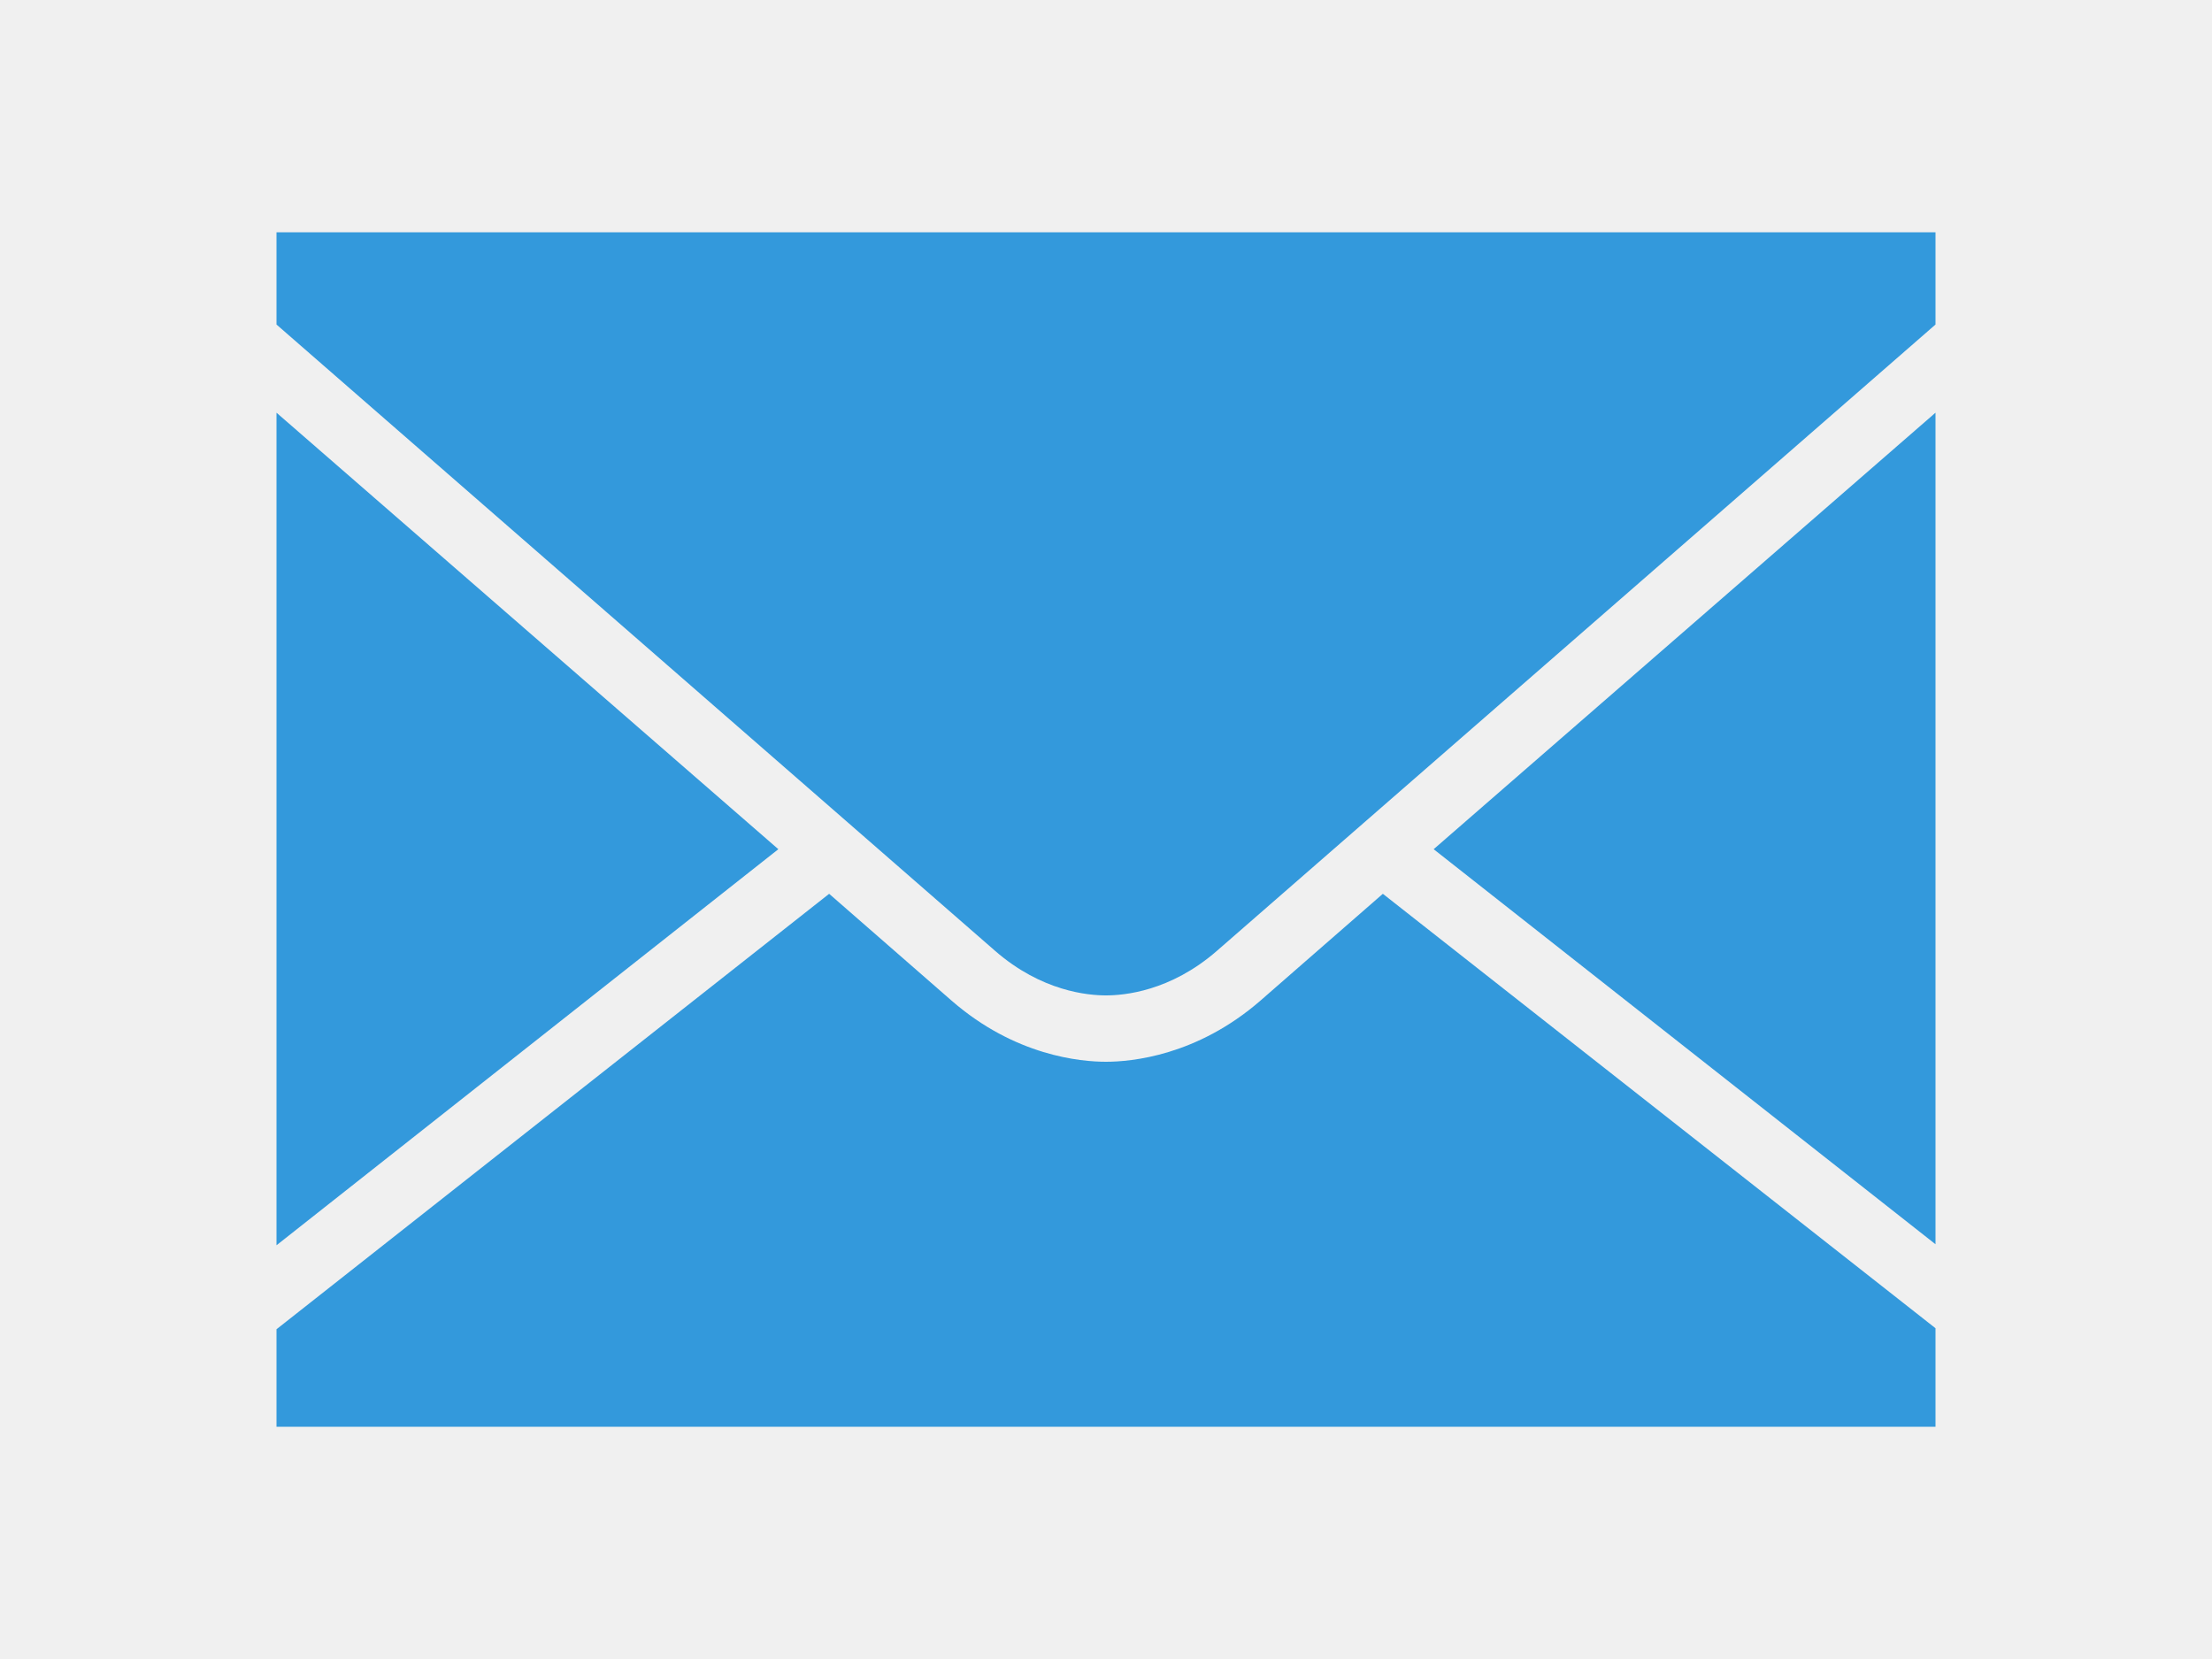
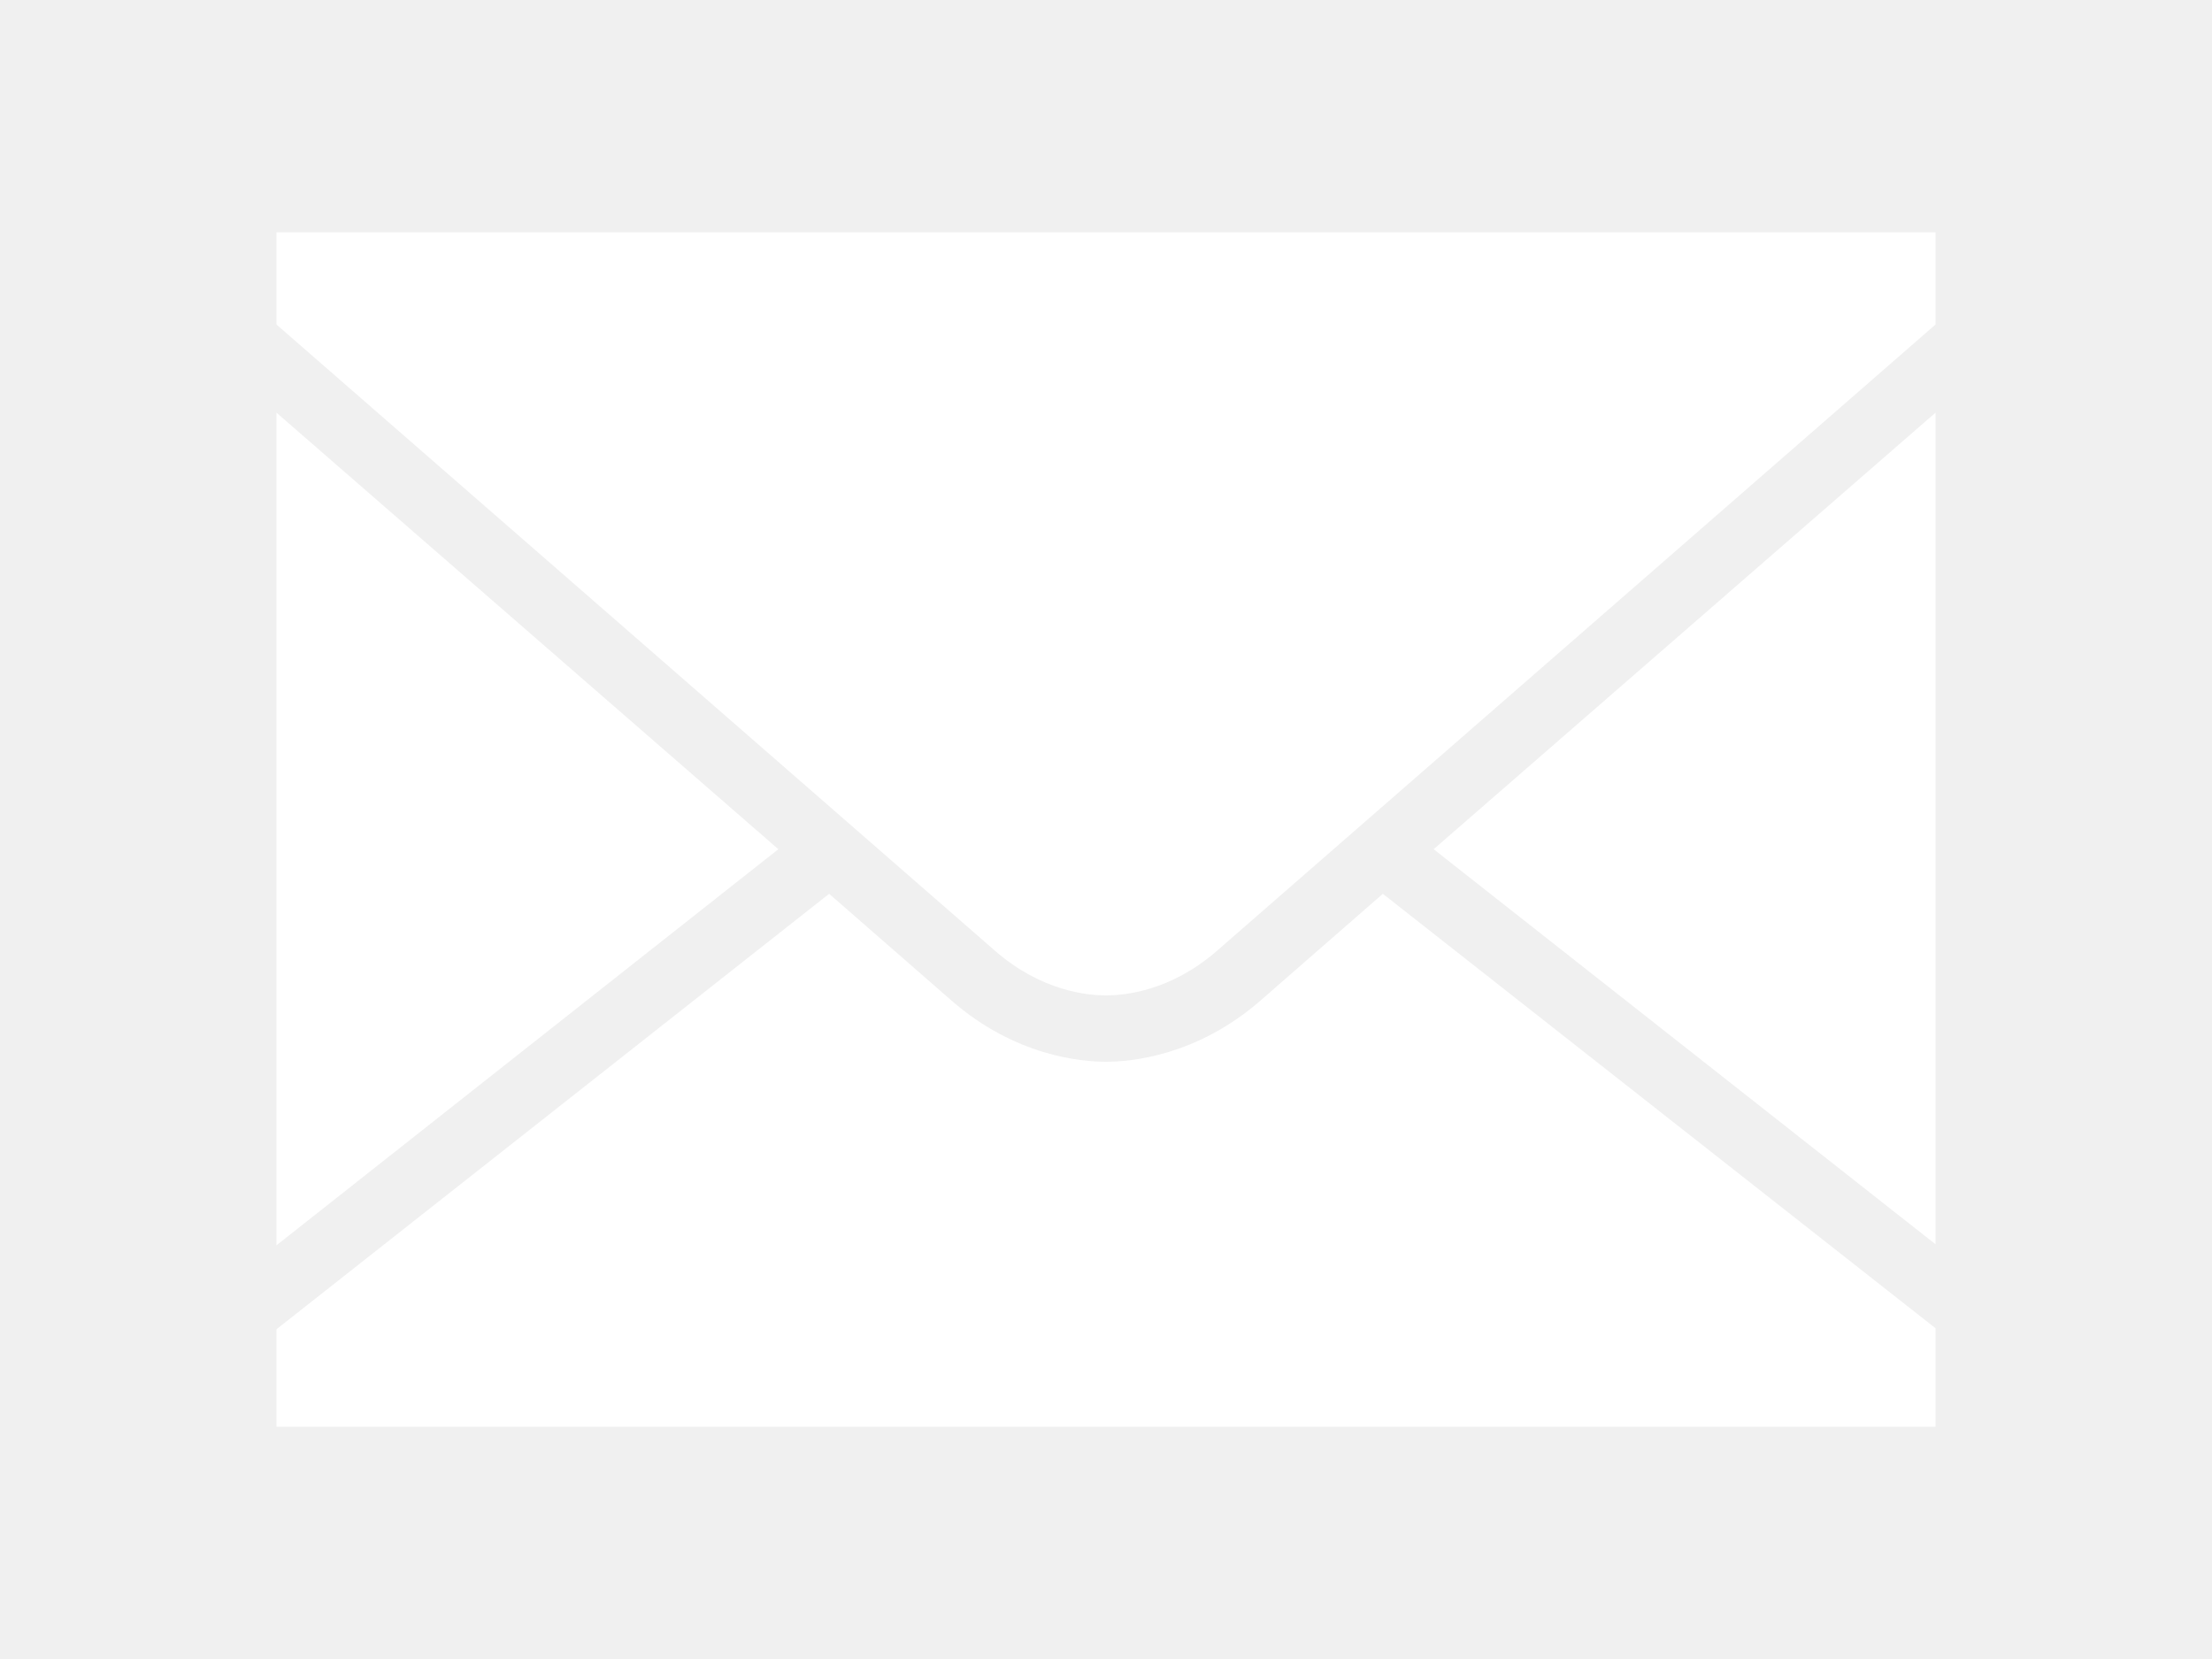
- <svg xmlns="http://www.w3.org/2000/svg" viewBox="0 0 50 50" version="1.1" style="fill:#3399dc; height: 15px; width: 20px;">
+ <svg xmlns="http://www.w3.org/2000/svg" viewBox="0 0 50 50" version="1.1" style="fill:#fff; height: 15px; width: 20px;">
  <g id="surface1">
    <path style=" " d="M 0 7 L 0 9.781 C 3.012 12.402 20.289 27.465 21.656 28.656 C 23.062 29.883 24.465 30 25 30 C 25.535 30 26.938 29.883 28.344 28.656 C 29.762 27.422 48.047 11.48 50 9.781 L 50 7 Z M 0 12.438 L 0 37.531 L 15.125 25.594 C 10.223 21.328 3.23 15.25 0 12.438 Z M 50 12.438 C 46.949 15.094 39.848 21.266 34.875 25.594 L 50 37.5 Z M 16.656 26.938 L 0 40.062 L 0 43 L 50 43 L 50 40.031 L 33.344 26.938 C 31.406 28.625 30.012 29.848 29.656 30.156 C 27.738 31.824 25.758 32 25 32 C 24.242 32 22.262 31.828 20.344 30.156 C 19.992 29.852 18.598 28.629 16.656 26.938 Z " />
  </g>
</svg>
